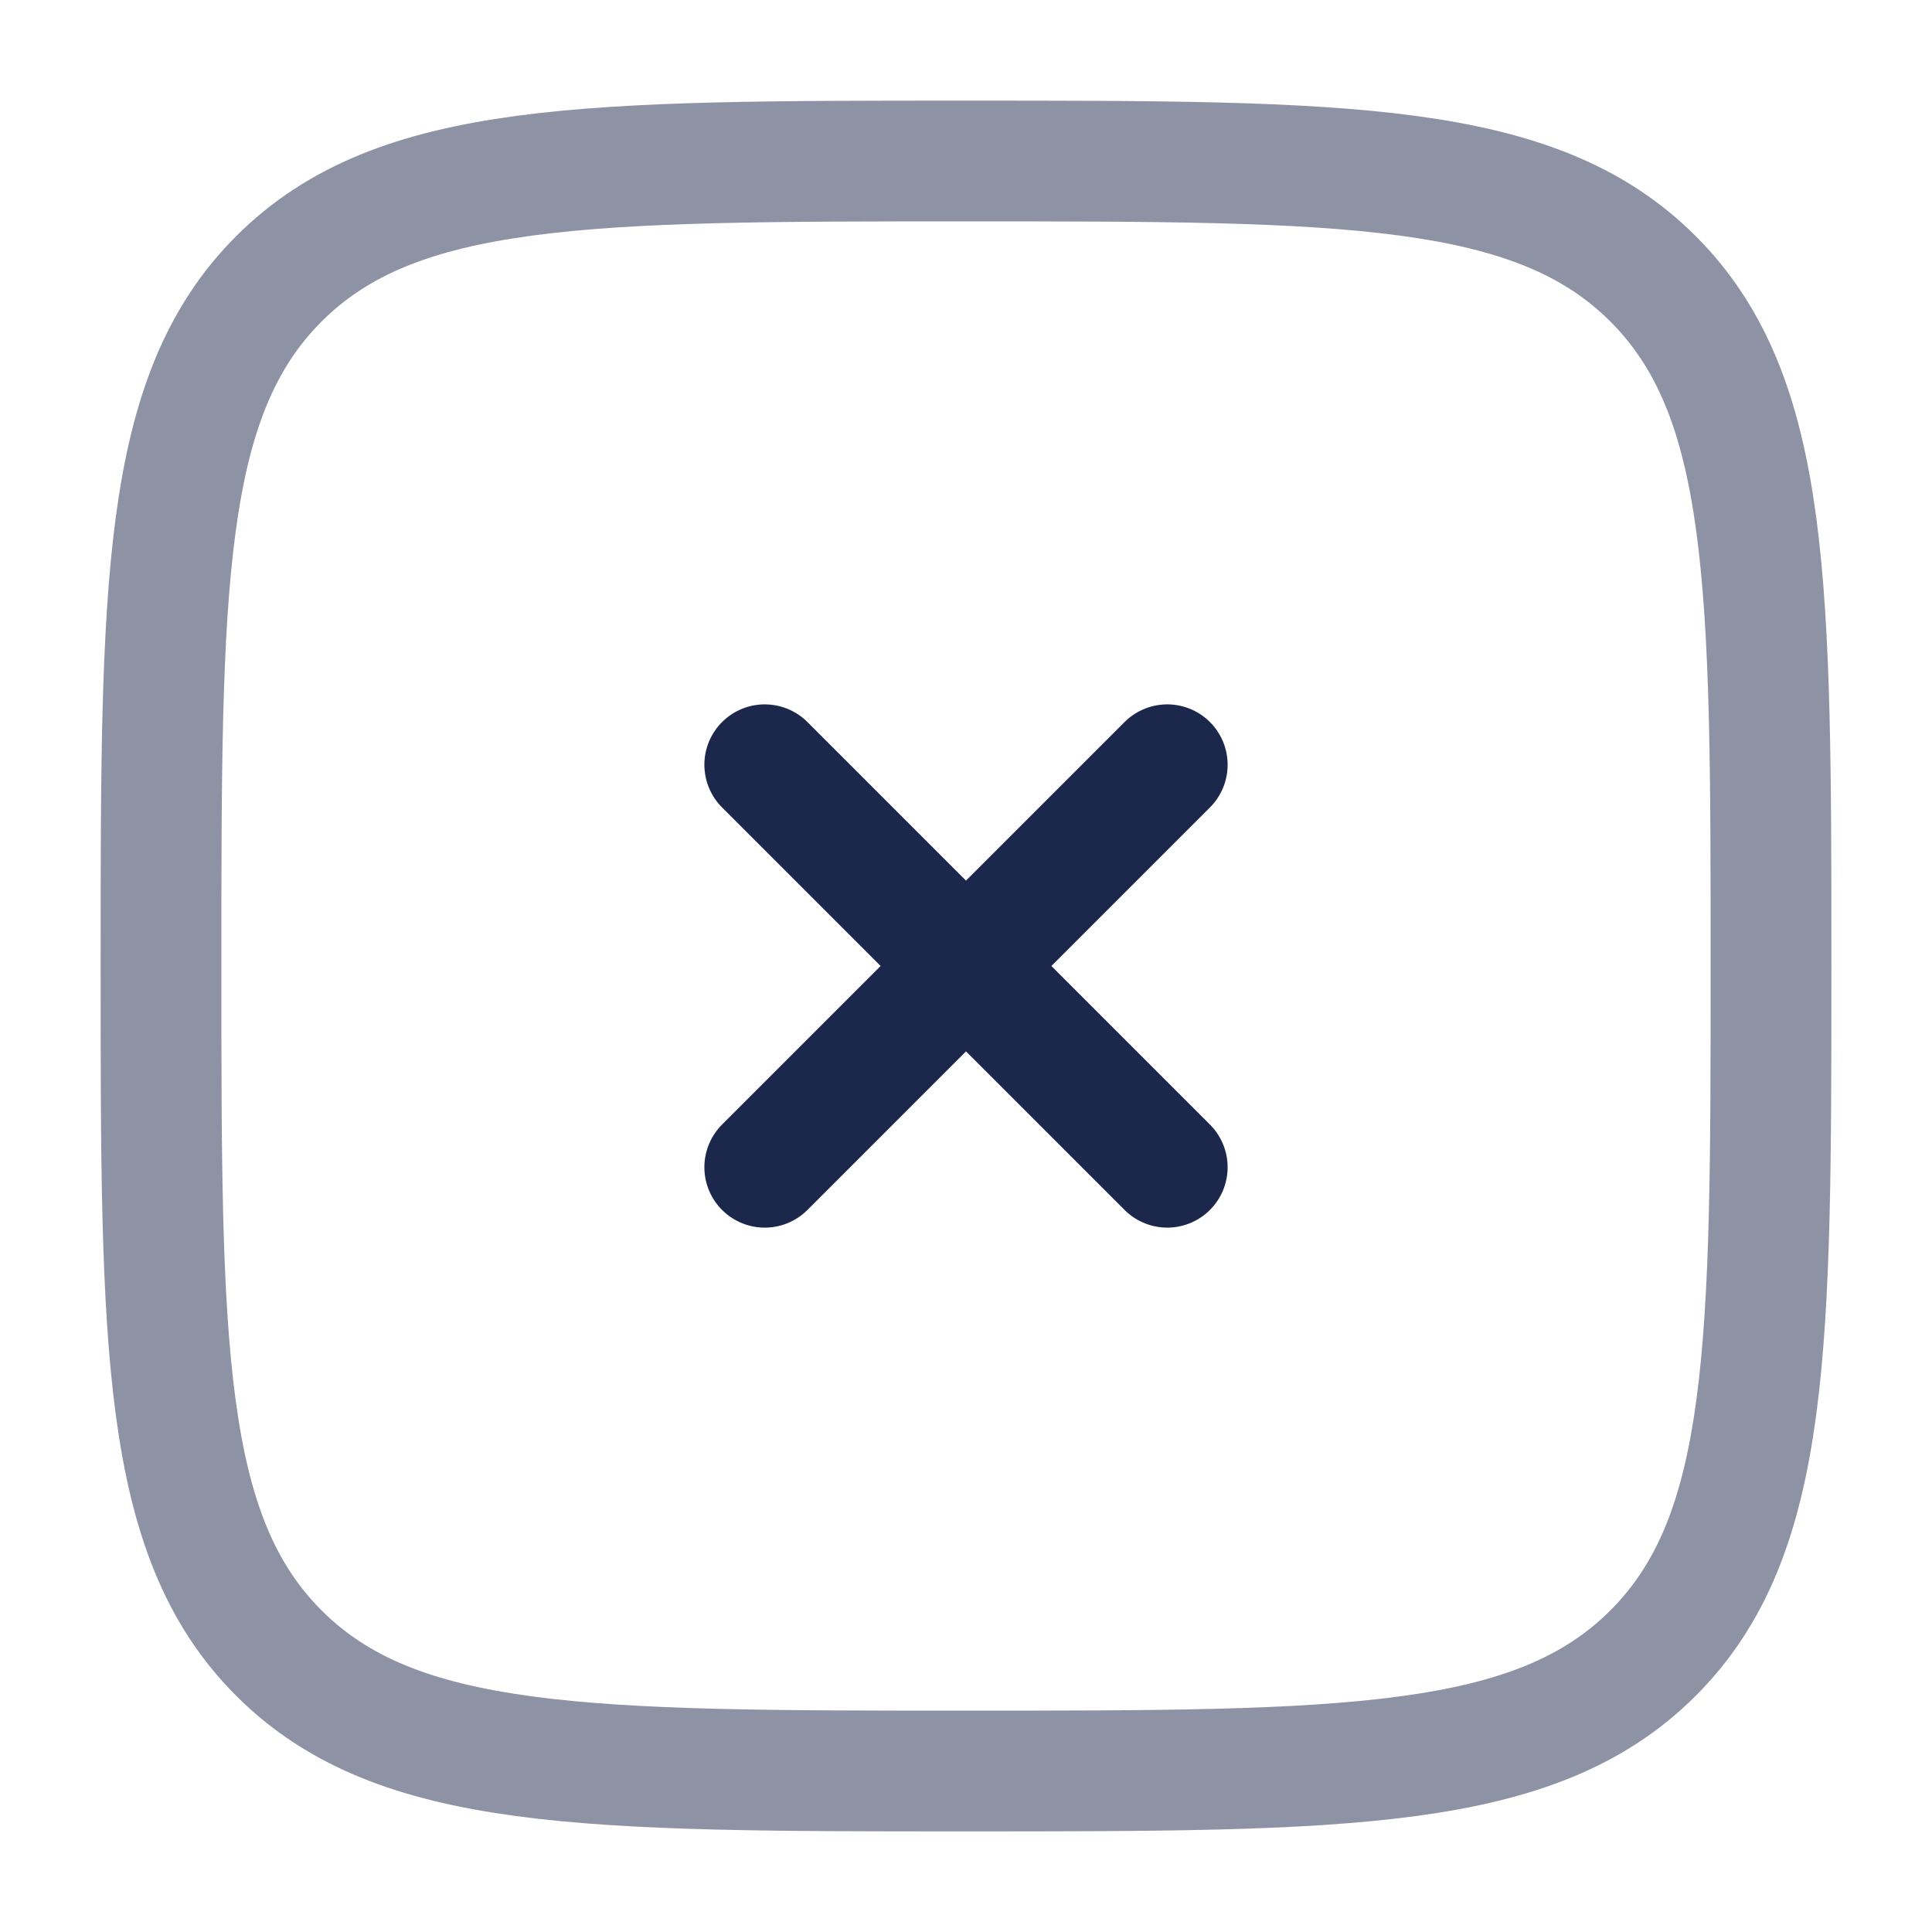
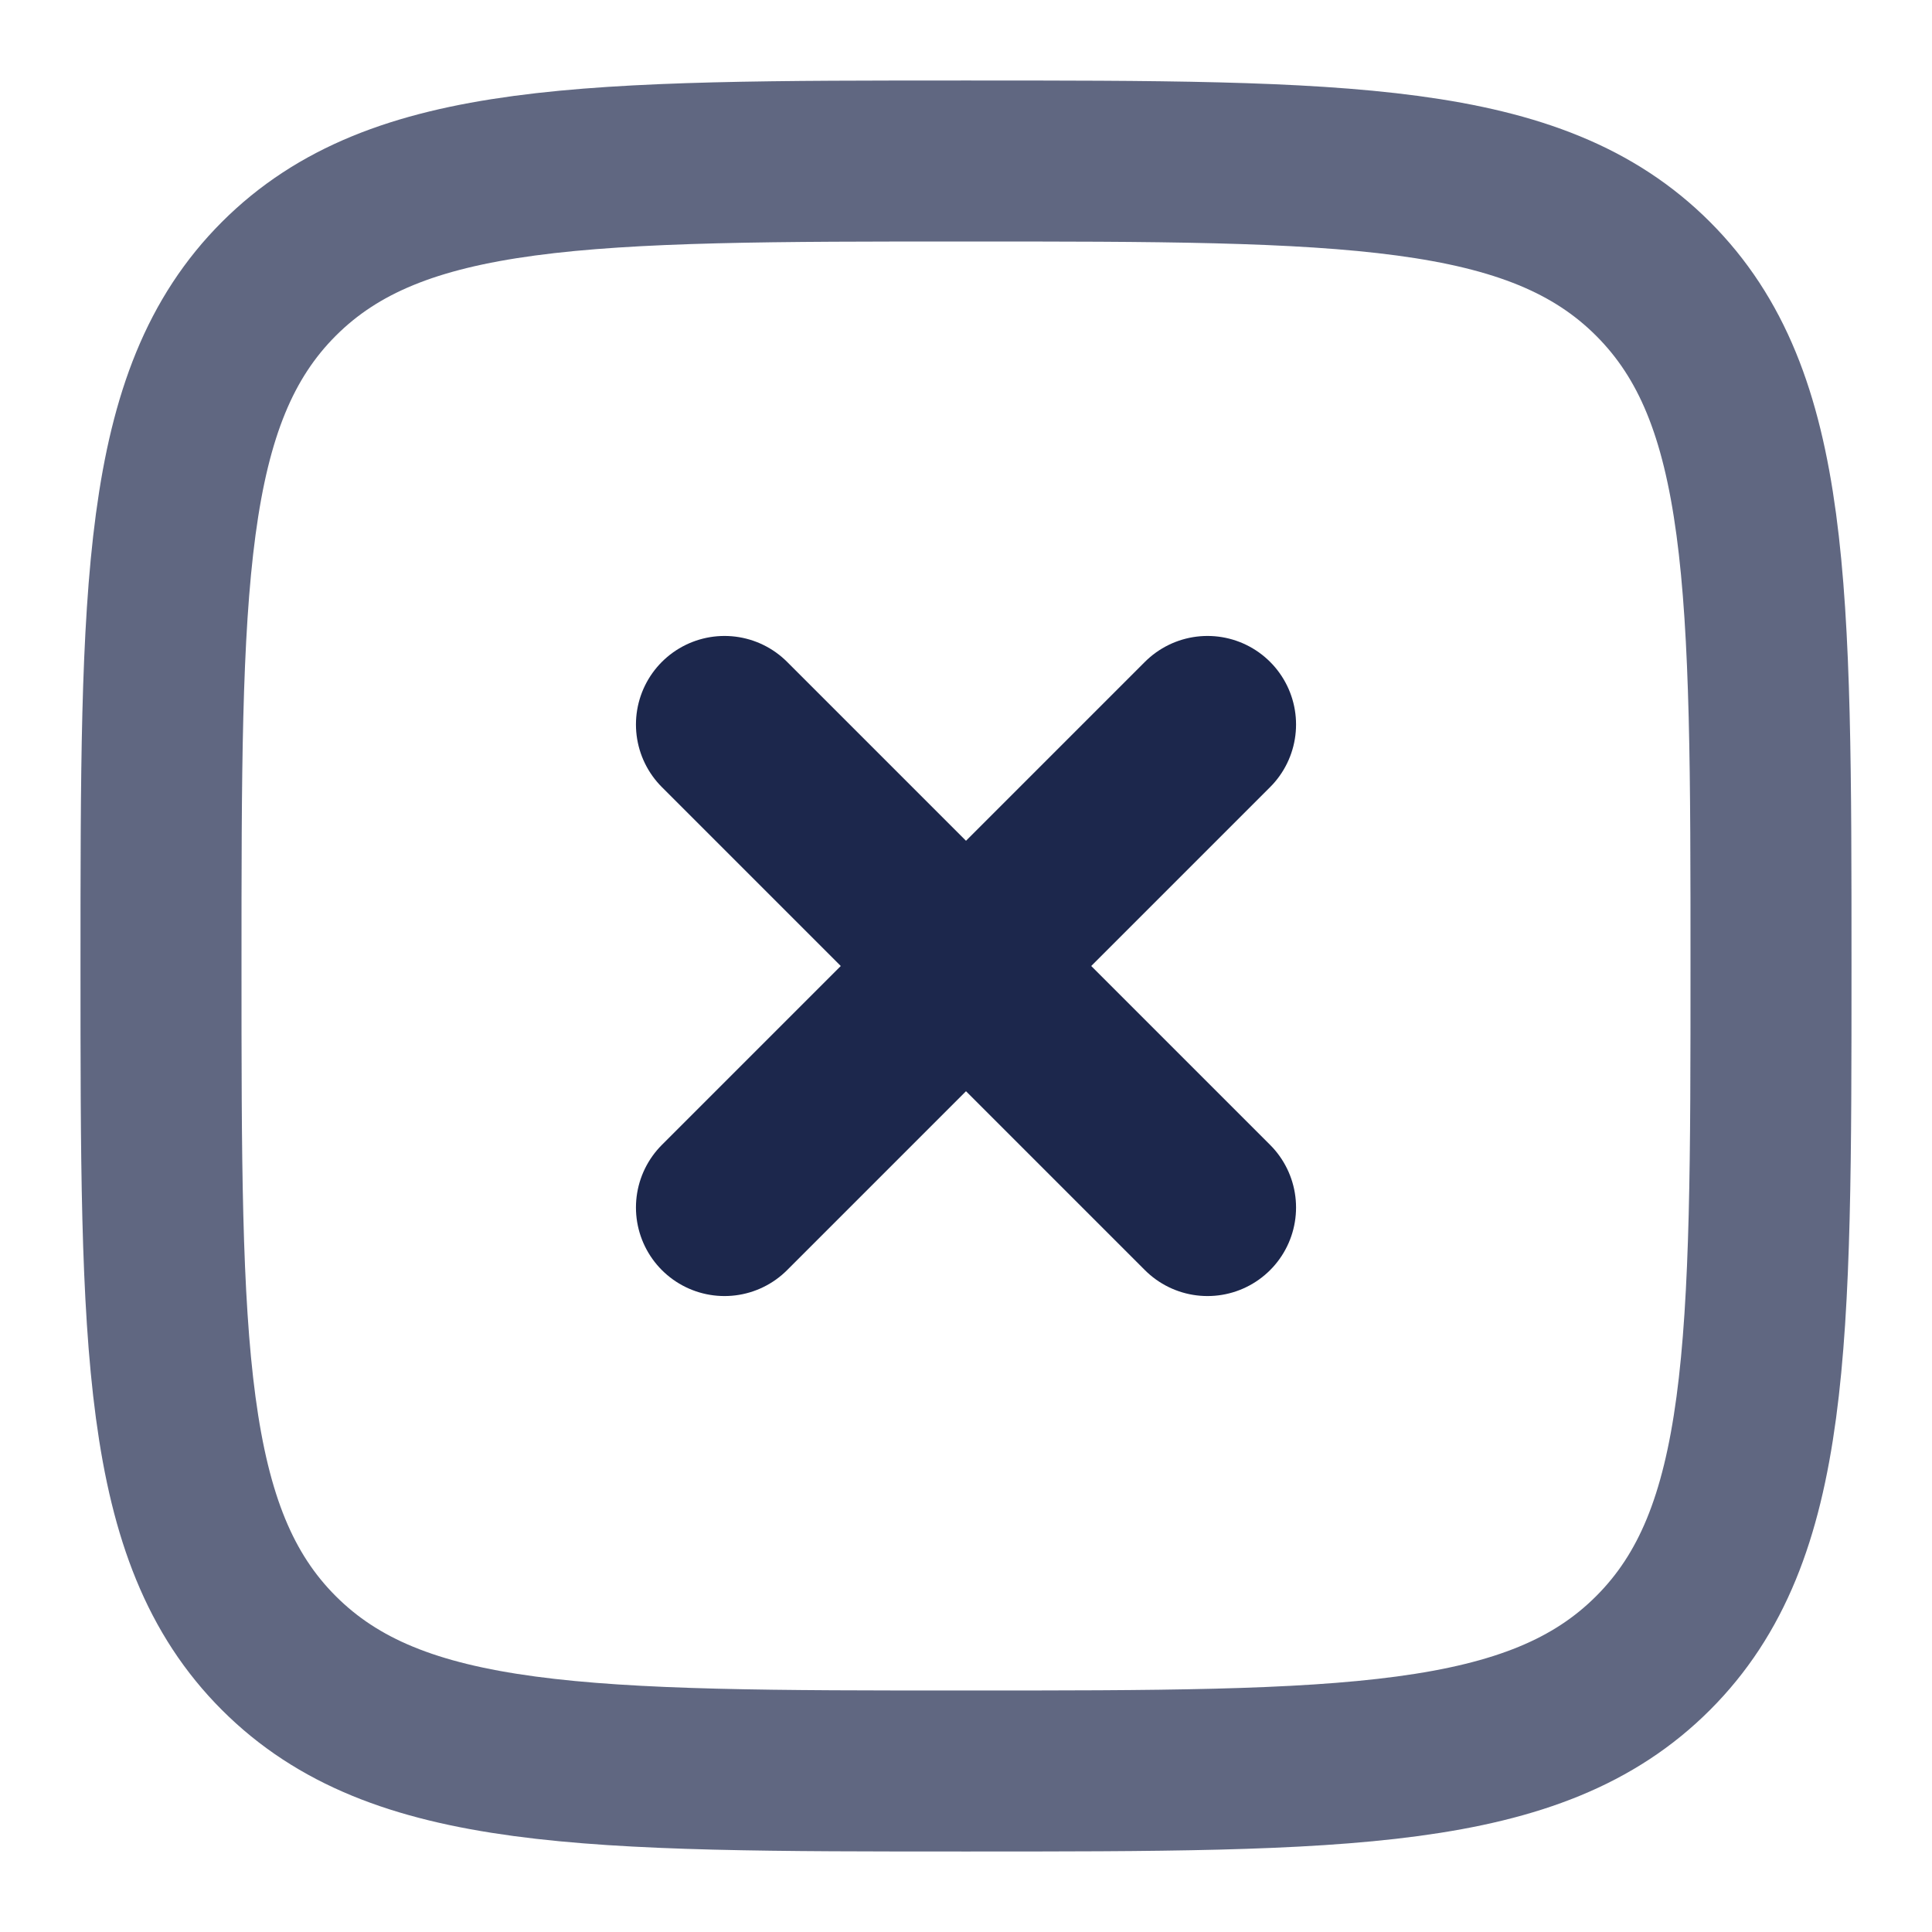
- <svg xmlns="http://www.w3.org/2000/svg" width="800px" height="800px" viewBox="0 0 24 24" fill="none">
-   <g id="SVGRepo_bgCarrier" stroke-width="0" />
-   <g id="SVGRepo_tracerCarrier" stroke-linecap="round" stroke-linejoin="round" />
-   <g id="SVGRepo_iconCarrier">
-     <path opacity="0.5" d="M2 12C2 7.286 2 4.929 3.464 3.464C4.929 2 7.286 2 12 2C16.714 2 19.071 2 20.535 3.464C22 4.929 22 7.286 22 12C22 16.714 22 19.071 20.535 20.535C19.071 22 16.714 22 12 22C7.286 22 4.929 22 3.464 20.535C2 19.071 2 16.714 2 12Z" stroke="#1C274C" stroke-width="1.5" />
-     <path d="M14.5 9.5L9.5 14.5M9.5 9.5L14.5 14.5" stroke="#1C274C" stroke-width="1.5" stroke-linecap="round" />
-   </g>
+ <svg xmlns="http://www.w3.org/2000/svg" viewBox="0 0 24 24" fill="none">
+   <path opacity="0.7" d="M2 12C2 7.286 2 4.929 3.464 3.464C4.929 2 7.286 2 12 2C16.714 2 19.071 2 20.535 3.464C22 4.929 22 7.286 22 12C22 16.714 22 19.071 20.535 20.535C19.071 22 16.714 22 12 22C7.286 22 4.929 22 3.464 20.535C2 19.071 2 16.714 2 12Z" stroke="#1C274C" stroke-width="2" />
+   <path d="M15 9L9 15M9 9L15 15" stroke="#1C274C" stroke-width="2.2" stroke-linecap="round" />
</svg>
